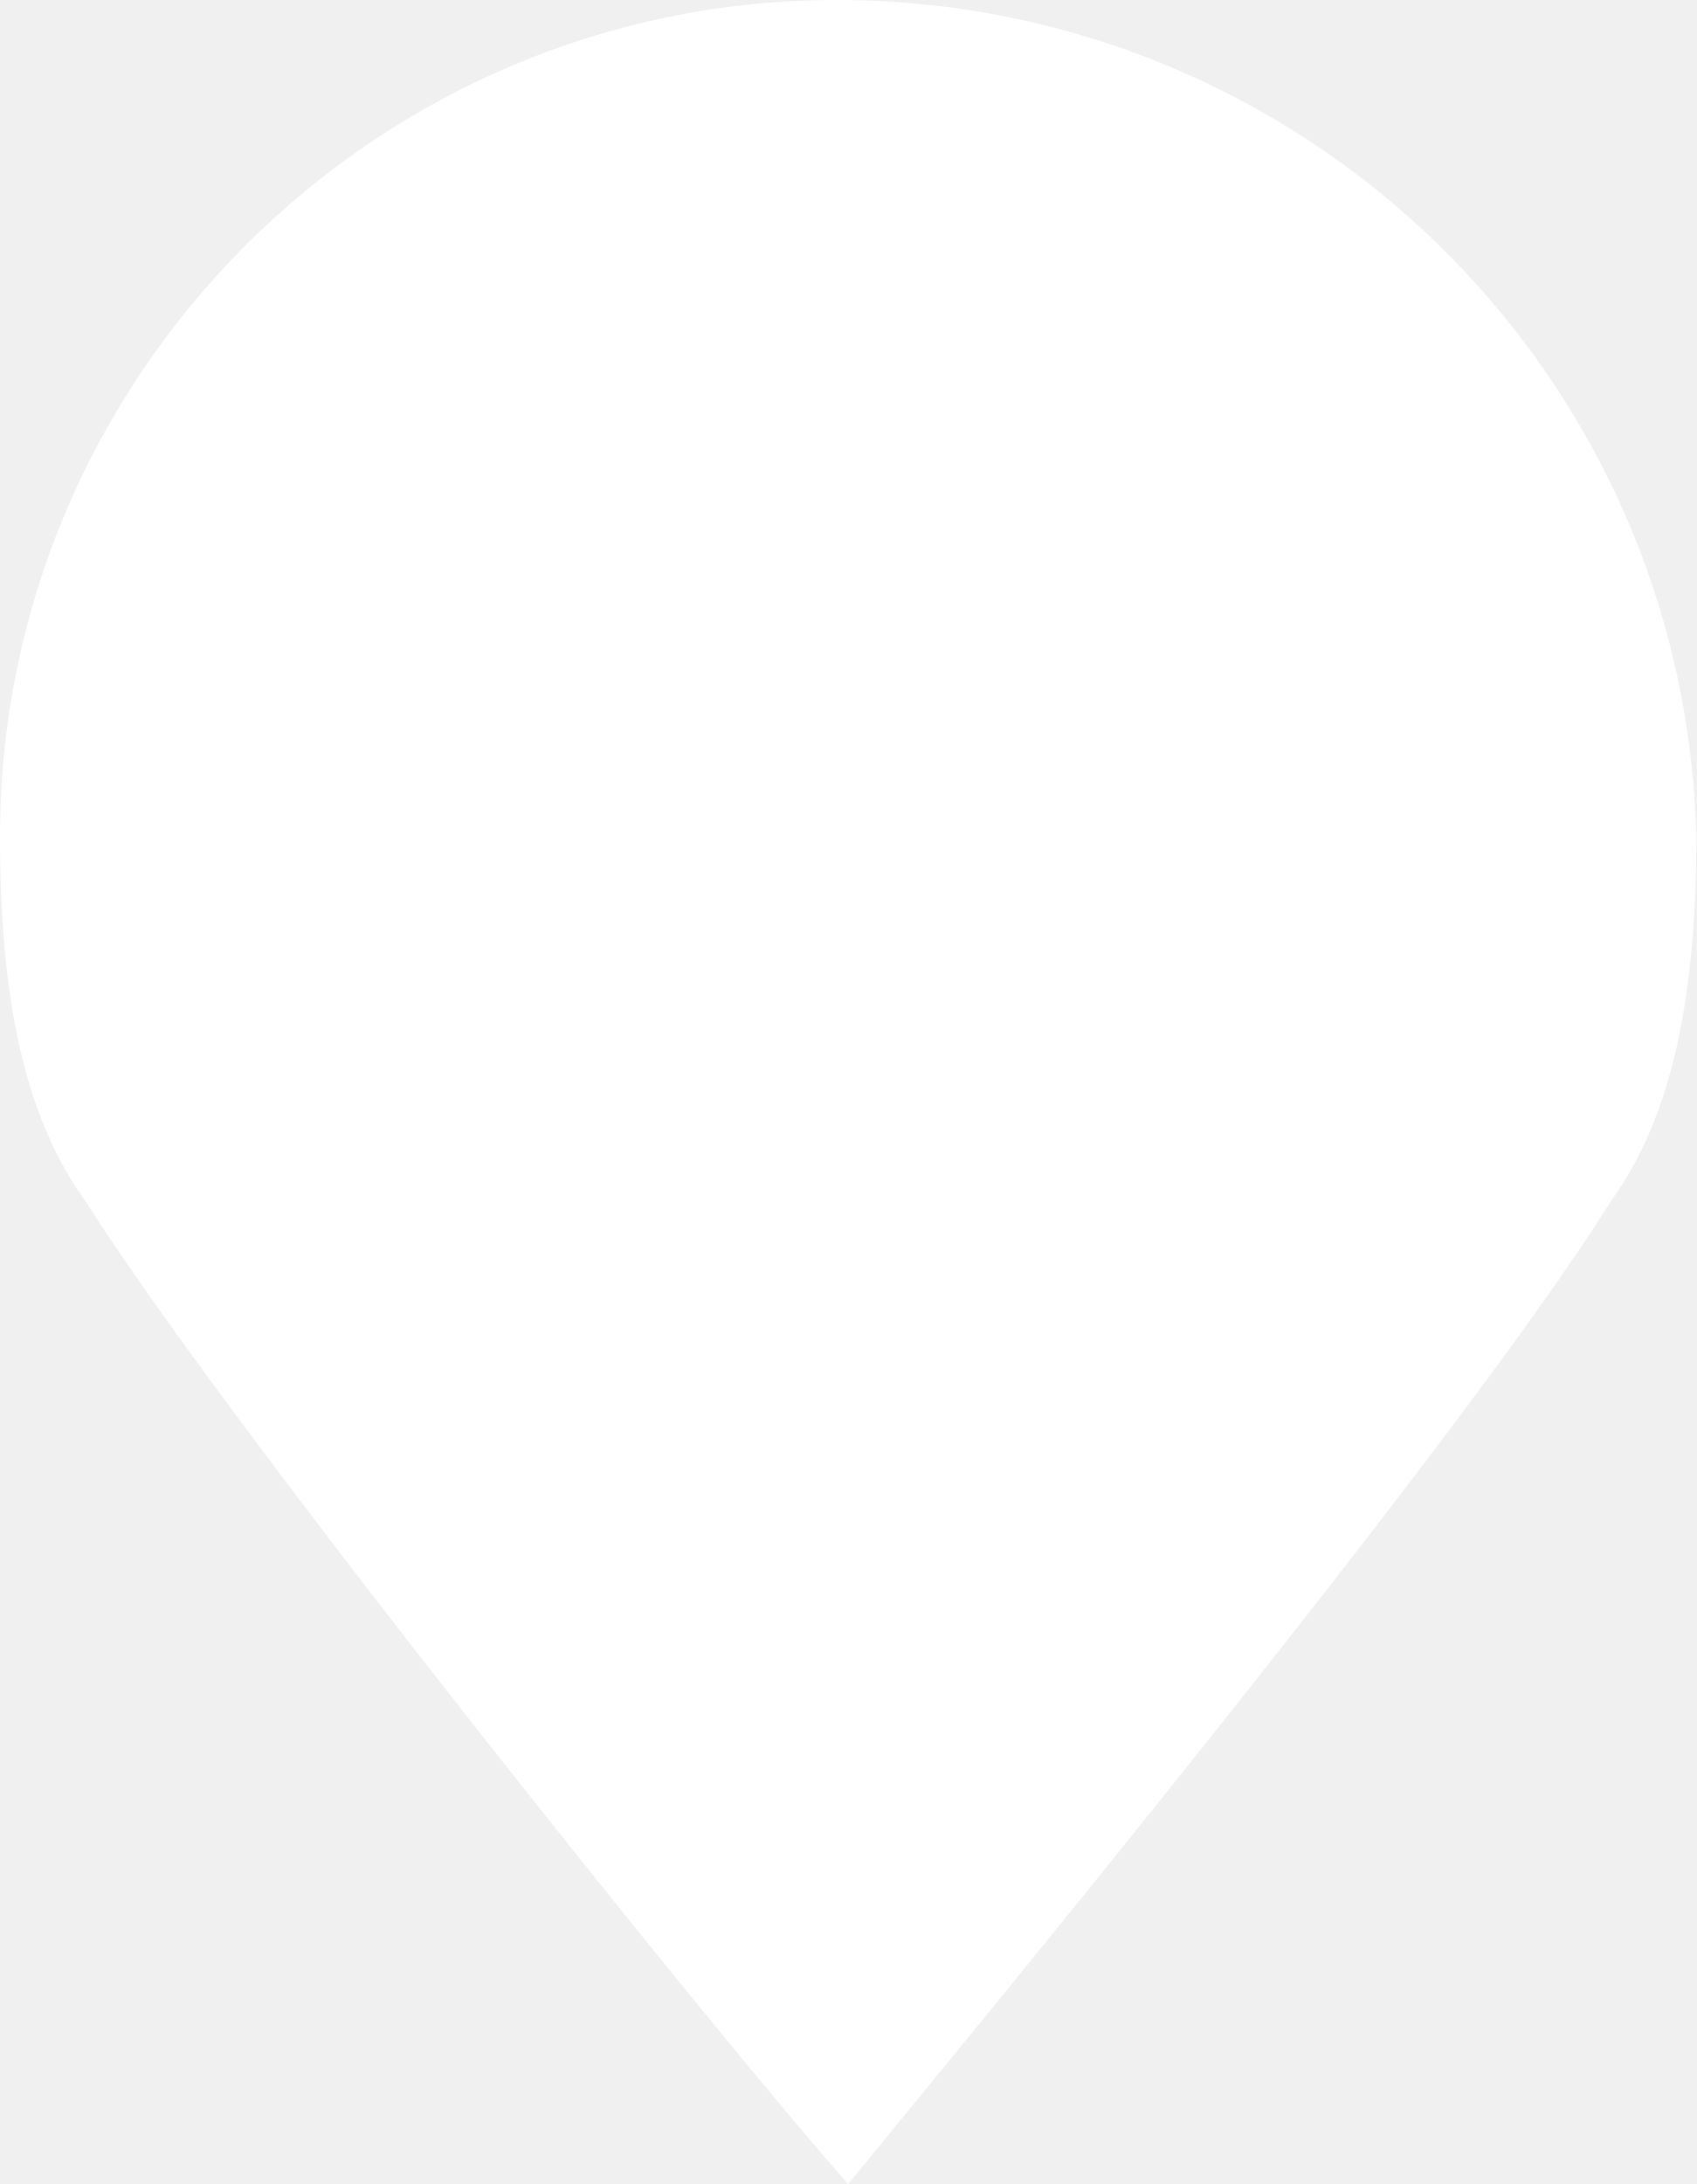
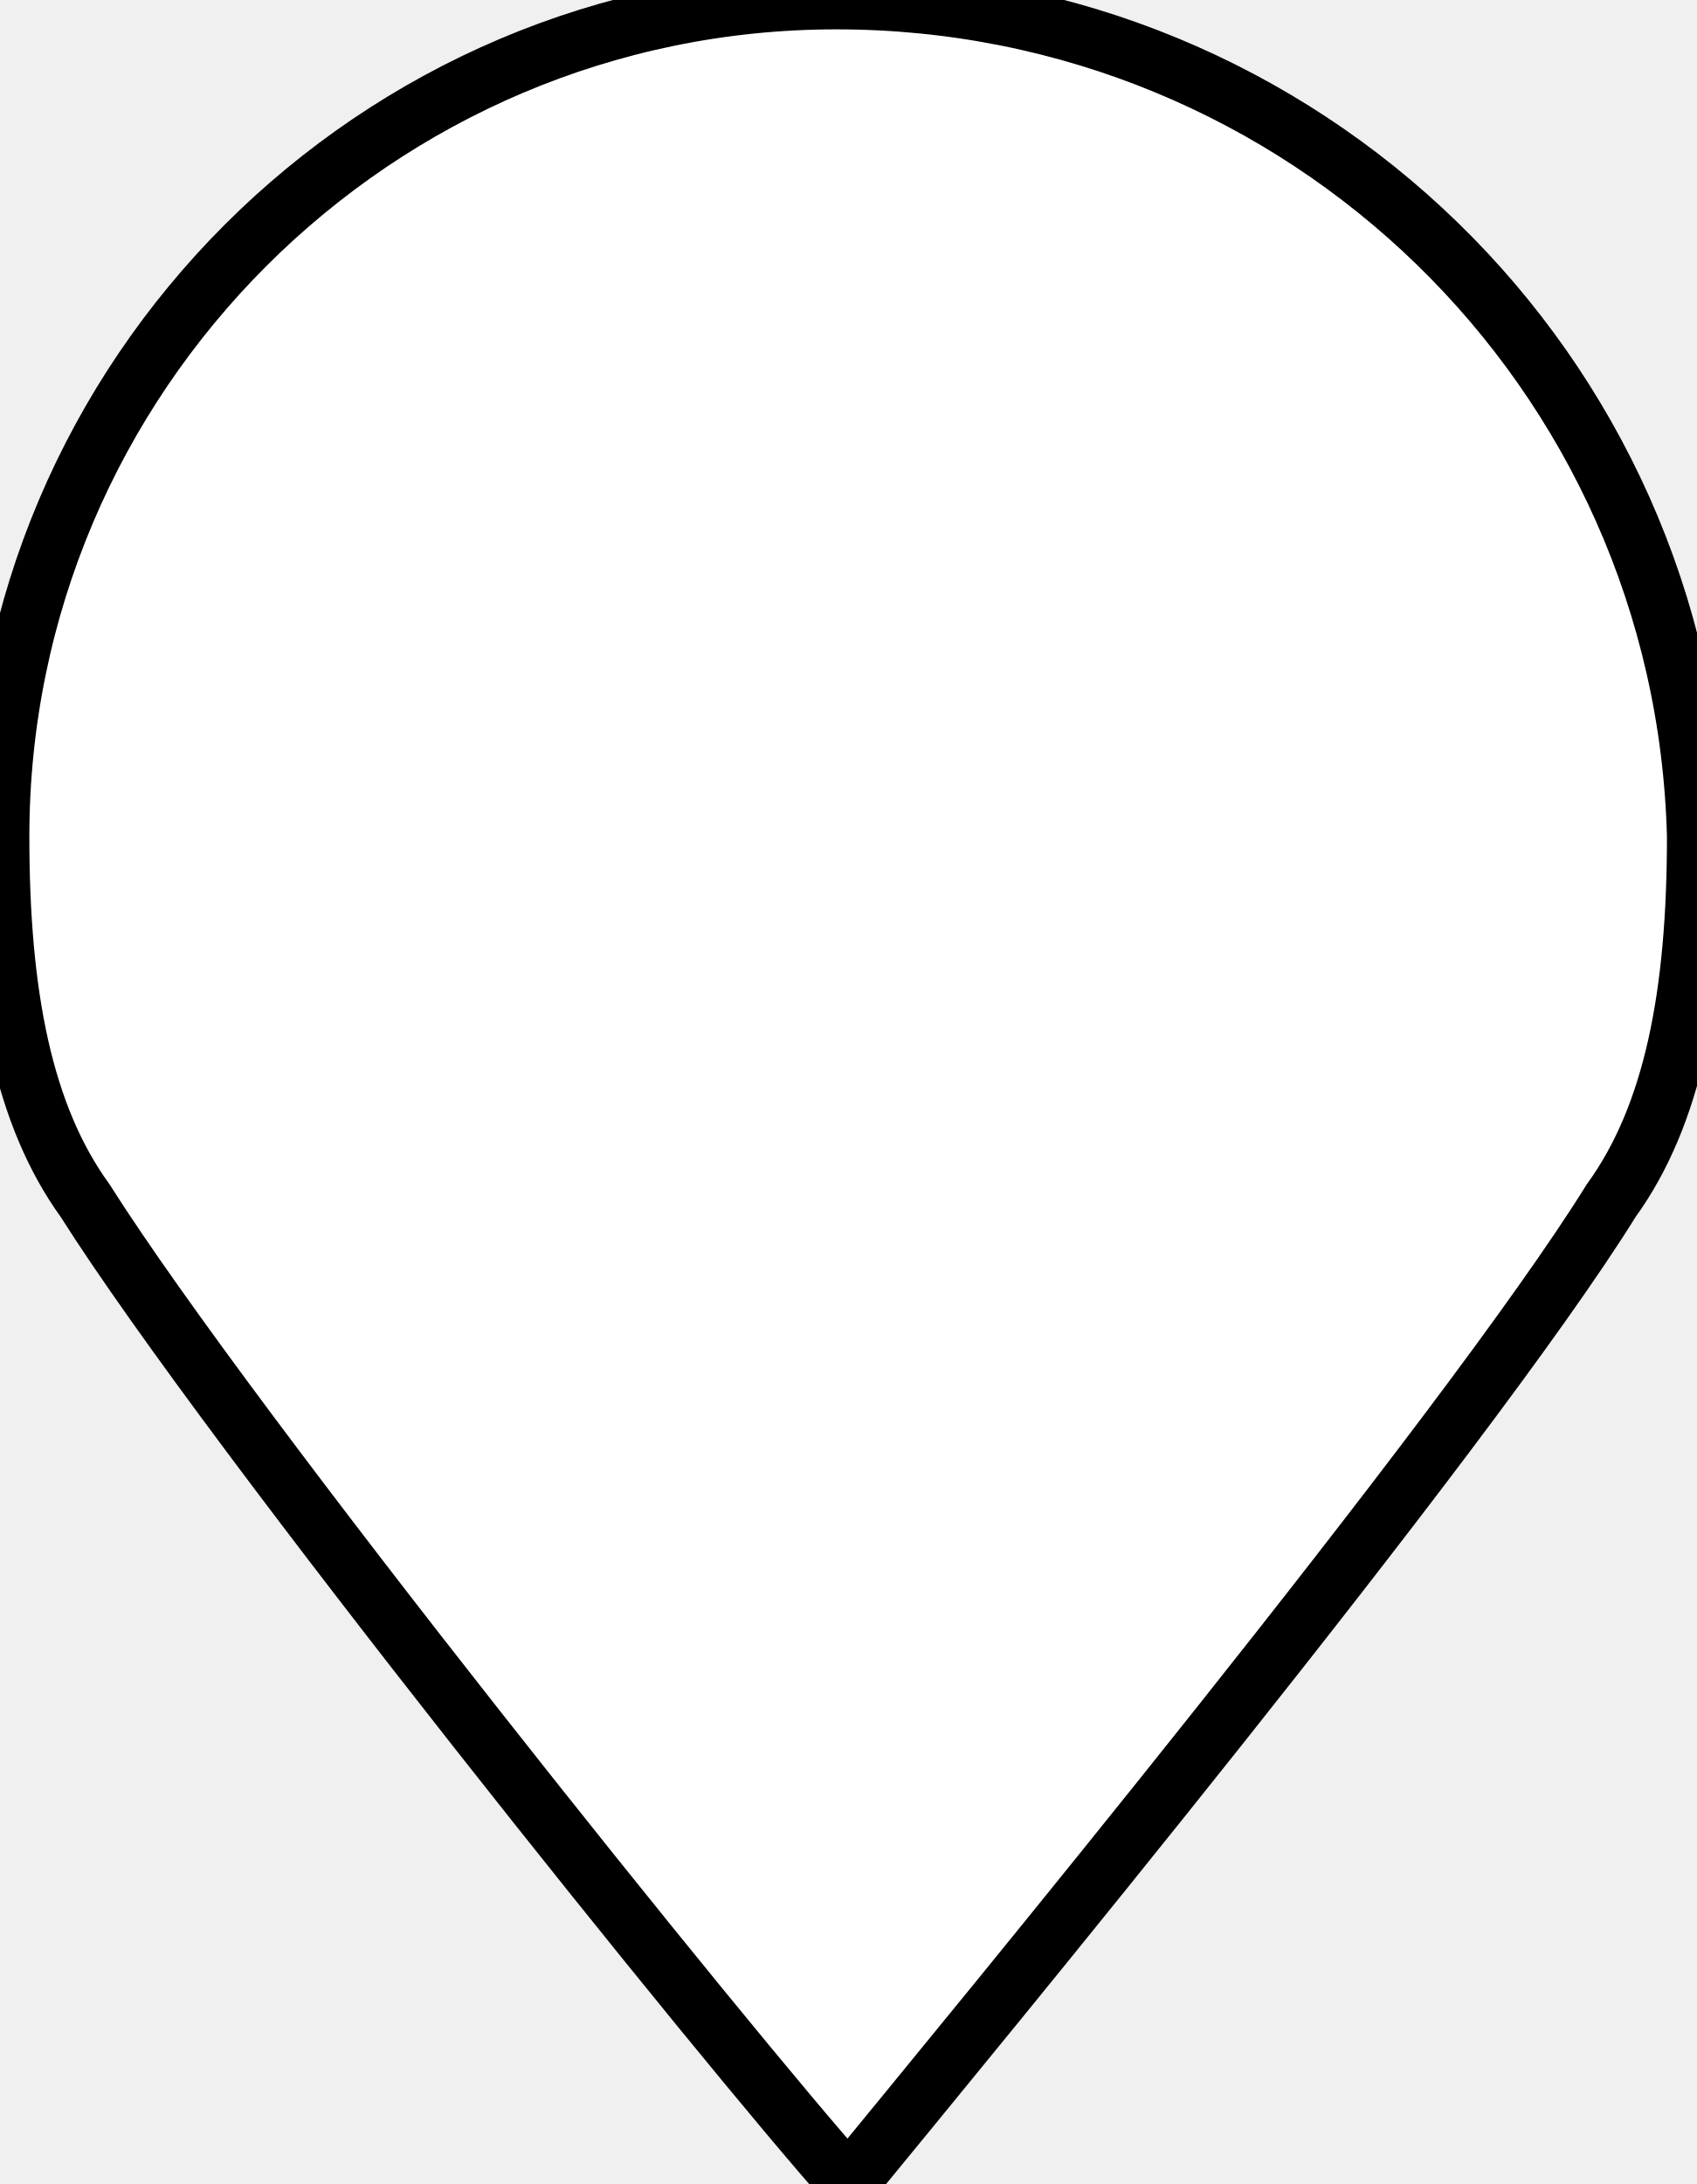
<svg xmlns="http://www.w3.org/2000/svg" version="1.1" x="0px" y="0px" viewBox="0 0 57.8 74.4" style="enable-background:new 0 0 57.8 74.4;" xml:space="preserve">
  <style type="text/css">
- 	.st0{fill:#ffffff;}
+ 	.st0{fill:#ffffff; stroke:#000000; stroke-width:2;}
	.st1{fill:#FFFFFF;}
	.st2{display:none;}
	.st2:target{display:inline;}
	.st3{display:inline;fill:#FFFFFF;}
	.st4{display:inline;}
</style>
  <g id="Layer_1">
    <g id="Group_7577" transform="translate(1.5 1.5)">
      <g transform="matrix(1, 0, 0, 1, -1.5, -1.5)">
        <path id="Path_13573-2" class="st0" d="M28.5,0C12.8,0,0,12.8,0,28.5c0,5.4,0.8,9.5,2.9,12.4c5,7.9,21.9,28.9,26,33.5     c4.1-5,21.1-25.6,26-33.5c2.1-2.9,2.9-7,2.9-12.4C57.4,12.6,44.4,0,28.5,0z" />
      </g>
      <g id="Group_7576">
        <path id="Path_13576" class="st1" d="M9.4,31.4L9.4,31.4L9.4,31.4L9.4,31.4z" />
        <path id="Path_13577" class="st1" d="M45.3,21.5L45.3,21.5L45.3,21.5L45.3,21.5z" />
      </g>
    </g>
  </g>
  <g id="kultur" class="st2">
    <path class="st3" d="M14.2,15.2c1.2-1,2.8-1.5,4.4-1.5c1.1,0,2.2,0.2,3.2,0.7c1.9,0.9,3.3,2.7,3.8,4.8c0.1,0.4,0.1,0.7,0.2,1.1   c0,1.2,0,2.4,0,3.7c1.6,0,3.1,0,4.7,0c0-0.8,0-1.6,0-2.3c0-0.8,0-1.5,0.1-2.3c0.4-1.8,1.5-3.4,3-4.5c1.1-0.7,2.3-1.1,3.6-1.2   c0.7,0,1.5,0,2.2,0.2c1.2,0.3,2.3,0.9,3.2,1.8c1.2,1.2,2.1,2.9,2.2,4.6c0.1,1.9-0.5,3.8-1.8,5.2c-1.3,1.5-3.2,2.4-5.1,2.4   c-1.1,0-2.3,0-3.4,0c0,1.5,0,3,0,4.5c1,0,2,0,3,0c0.4,0,0.8,0,1.2,0.1c1,0.2,2.1,0.5,2.9,1.1c1.6,1,2.8,2.8,3.1,4.7   c0.4,1.8,0,3.7-1.1,5.2c-0.4,0.6-0.8,1.1-1.3,1.5c-1.5,1.2-3.4,1.9-5.4,1.7c-1.1-0.1-2.1-0.5-3-1c-0.8-0.5-1.5-1.2-2.1-1.9   c-0.7-1-1.2-2.2-1.3-3.5c0-1.3,0-2.5,0-3.8c-1.6,0-3.1,0-4.7,0c0,1.2,0,2.4,0,3.6c-0.1,1.1-0.4,2.2-1,3.2   c-0.5,0.9-1.3,1.7-2.1,2.2c-1.6,1.1-3.8,1.5-5.7,1c-1.2-0.3-2.2-0.9-3.1-1.7c-1.4-1.3-2.3-3.1-2.4-5c-0.1-1.8,0.5-3.6,1.7-4.9   c0.8-0.9,1.8-1.6,2.9-2c0.5-0.2,1-0.3,1.6-0.4c0.4-0.1,0.9-0.1,1.3-0.1c1,0,1.9,0,2.9,0c0-1.5,0-3,0-4.5c-0.9,0-1.8,0-2.7,0   c-0.9,0-1.9-0.1-2.8-0.4c-0.7-0.2-1.4-0.6-2-1c-0.9-0.7-1.7-1.6-2.2-2.7c-0.5-1-0.7-2.2-0.7-3.4C11.6,18.5,12.6,16.5,14.2,15.2    M17.9,17.7c-0.9,0.2-1.7,0.8-2.1,1.7c-0.7,1.3-0.3,2.9,0.8,3.8c0.5,0.4,1.2,0.7,1.9,0.7c1.1,0,2.2,0,3.3,0c0-1,0-1.9,0-2.9   c0-0.3,0-0.7-0.1-1c-0.2-0.8-0.8-1.6-1.5-2C19.6,17.7,18.7,17.5,17.9,17.7 M35.3,18.6c-0.5,0.5-0.8,1.2-0.8,1.9   c0,1.1,0,2.3,0,3.4c1,0,2,0,3,0c0.2,0,0.4,0,0.6,0c0.8-0.1,1.5-0.6,2-1.2c0.3-0.4,0.5-0.8,0.6-1.3c0-0.3,0.1-0.5,0.1-0.8   c-0.1-0.8-0.4-1.6-1-2.1s-1.4-0.9-2.1-0.9C36.8,17.6,35.9,18,35.3,18.6 M25.8,27.9c0,1.5,0,3,0,4.6c1.6,0,3.1,0,4.7,0   c0-1.5,0-3,0-4.5C28.9,27.9,27.3,27.9,25.8,27.9 M17.7,36.7c-0.6,0.2-1.2,0.6-1.6,1.1c-0.4,0.6-0.7,1.4-0.6,2.1   c0.1,0.9,0.5,1.7,1.2,2.2c0.6,0.5,1.4,0.7,2.2,0.7c0.9,0,1.7-0.5,2.2-1.1c0.5-0.5,0.8-1.2,0.7-1.9c0-1.1,0-2.2,0-3.2   c-0.8,0-1.6,0-2.3,0C18.9,36.5,18.3,36.5,17.7,36.7 M34.4,36.5c0,1.2,0,2.3,0,3.5c0.1,0.7,0.4,1.4,0.9,1.9   c0.6,0.6,1.3,0.9,2.1,0.9c0.7,0,1.5-0.2,2-0.6c0.7-0.5,1.2-1.4,1.3-2.3c0-0.7-0.1-1.4-0.5-2c-0.5-0.7-1.2-1.2-2.1-1.3   c-0.3-0.1-0.6-0.1-0.9,0C36.3,36.5,35.4,36.5,34.4,36.5z" />
  </g>
  <g id="bathing" class="st2">
    <path class="st3" d="M6,37c1.1,0.7,2.3,1.1,3.4,1.1c0.8,0,1.5-0.2,2.1-0.6l2-1.3c0.7-0.4,1.4-0.6,2.2-0.6s1.5,0.2,2.2,0.6   l2.1,1.3c0.7,0.4,1.4,0.6,2.2,0.6c0.4,0,0.7,0,0.9-0.1s0.4-0.1,0.7-0.3s0.6-0.3,0.8-0.4c0.2-0.1,0.5-0.3,0.8-0.6s0.6-0.5,0.8-0.6   c0.2-0.1,0.4-0.2,0.7-0.3c0.5-0.2,1-0.4,1.7-0.4c1,0,2.1,0.4,3.3,1.3c1.2,0.9,2.2,1.3,3.1,1.3c0.6,0,1.1-0.1,1.6-0.3s1-0.6,1.6-1   l1.6-0.9c0.4-0.2,1-0.4,1.7-0.4c0.8,0,1.6,0.2,2.2,0.6l2.1,1.3c0.7,0.4,1.4,0.6,2.2,0.6c1.1,0,2-0.1,2.5-0.4   c0.6-0.3,1-0.5,1.1-0.7v4.7l-1.3,0.8c-0.7,0.3-1.5,0.5-2.4,0.5c-0.7,0-1.5-0.3-2.2-0.8l-2.1-1.3c-0.7-0.5-1.5-0.8-2.2-0.8   c-0.8,0-1.6,0.3-2.2,0.8l-2,1.3c-0.8,0.8-1.5,1-2.2,1s-1.5-0.3-2.2-0.8l-2.1-1.4c-0.7-0.5-1.4-0.7-2.1-0.7s-1.5,0.2-2.2,0.7   l-2,1.4c-0.7,0.5-1.5,0.8-2.2,0.8c-0.8,0-1.6-0.3-2.2-0.8c-0.3-0.2-0.6-0.4-0.9-0.6s-0.7-0.5-1.1-0.8c-0.8-0.5-1.5-0.7-2.2-0.7   c-0.4,0-0.7,0-0.9,0.1s-0.4,0.1-0.8,0.3l-1.7,1.1l-1.6,1C10.4,42.9,9.9,43,9.4,43c-1.1,0-2.2-0.4-3.4-1.3C6,41.7,6,37,6,37z    M22.4,14.6c0-1.3,0.3-2.6,0.8-3.8c0.6-1.2,1.4-2.2,2.3-2.8c0.5-0.3,1-0.6,1.5-0.8C27.5,7,28,7,28.7,7c1.2,0,2.3,0.3,3.2,1   s1.7,1.6,2.2,2.9c0.6,1.2,0.9,2.5,0.9,3.8c0,2.2-0.6,4-1.8,5.5s-2.7,2.2-4.4,2.2c-1.6,0-3.1-0.8-4.4-2.3   C23,18.5,22.4,16.7,22.4,14.6z M28.5,33.2c-0.8,0-1.9,0.4-3.2,1.1c-1.2,0.8-2.2,1.2-3.2,1.2c-0.8,0-1.9-0.4-3.3-1.2   c-0.6-0.3-1.2-0.6-1.7-0.8s-1-0.3-1.3-0.3c-0.2,0-0.5,0.1-0.9,0.2l-0.6,0.2c0-1.7,0.3-3.4,1-5.2c0.7-1.8,1.6-3.2,2.6-4.4   s2.1-1.8,3.2-1.8c3.2,1.2,5.7,1.8,7.5,1.8s4.3-0.6,7.5-1.8c1,0,2.2,0.6,3.4,1.8c1,1.2,1.9,2.7,2.6,4.4c0.7,1.8,1,3.5,1,5.1   l-0.9-0.3l-0.8-0.1c-0.8,0-1.9,0.4-3.1,1.1C37,35,35.9,35.4,35,35.4c-0.8,0-1.8-0.4-3.1-1.2C30.6,33.6,29.4,33.2,28.5,33.2z" />
  </g>
  <g id="fiskeplass" class="st2">
    <path class="st3" d="M17.3,42.8c-1.2-0.5-2.4-0.9-3.8-1l-3-0.2c0.7-1.7,1.8-3.3,3.4-4.7s3.4-2.8,5.2-3.9c1.9-1.1,3.4-2,4.6-2.5   l2.6-1.1c0-0.5,0.2-1.6,0.6-3c0.3-1.4,0.6-2.3,1-2.9c0.4,0,1.5,0.2,3.2,0.7c1.7,0.5,3.3,0.8,4.7,1.1c0.5,0.1,1.2,0.2,1.9,0.3   c0.7,0.1,1.4,0.1,2,0.1c4.3,0,6.7-2,7.3-6c0-2.2-1.7-3.2-5-3.2c-2.6,0-5.5,0.7-8.7,2c0.2,0,0.4-0.3,0.7-0.7   c0.3-0.3,0.4-0.8,0.4-1.5c0-2.1-2-4.7-5.9-7.7c1,0,3.1,0.4,6.3,1.2c1.6,0.4,3.2,0.8,4.6,1.3c1.5,0.5,2.9,1,4.4,1.7   c2.7,1.1,4.4,2.3,5,3.7c0.9,1.8,1.3,4,1.3,6.4c0,1.2-0.1,2.3-0.2,3.2c-0.1,0.9-0.4,2-0.8,3.3c-0.6,2.2-1.4,4.2-2.3,5.9   c-0.8,1.6-1.7,2.8-2.7,3.6l2.3,2.6l-6.5,5.9l-7.2-1.9c-0.9,0.4-2.5,0.9-5,1.4c-2.4,0.6-5.1,0.8-7.9,0.8c-3.5,0-6.8-0.5-9.8-1.6   l0.7-0.3c0.5-0.3,1.2-0.6,2.1-0.9L17.3,42.8z M14.9,39c0.1,0.3,0.5,0.7,1.2,1.2c0.5,0.4,1.1,0.5,1.8,0.5s1.2-0.3,1.6-0.8   c0.4-0.4,0.6-0.8,0.6-1.4c-0.2-1.1-1.1-1.6-2.7-1.6C17,37,16.7,37,16.5,37.1c-0.2,0.1-0.5,0.2-0.9,0.5C15.2,37.7,15,38.2,14.9,39   z M12.4,36.5L19.3,6h2l-6.4,28.7L12.4,36.5z" />
  </g>
  <g id="turkasse" class="st2">
    <path id="Path_185" class="st3" d="M41.7,31.5c0-2.7-0.4-5.3-1.3-7.9c-0.8-2.3-1.8-4.6-3.4-6.5c-2.8-3.4-5.1-4.7-9.9-6.4v41.1   c2.2-1.2,1.3-0.6,3.2-2c1.9-1.4,3.5-3.1,4.9-5c2.8-3.9,4.4-8.6,4.4-13.4L41.7,31.5L41.7,31.5z" />
    <path id="Path_184" class="st3" d="M21,59.7v-52c0-1,1.2-1.7,2.8-1.7l0,0c1.5,0,2.8,0.8,2.8,1.7v51.8" />
  </g>
  <g id="harbour" class="st2">
    <g class="st4">
      <path class="st1" d="M25.1,10.6H11.8v27.5h4.1V26.5H25c0,0,7.3-0.6,7.3-8C32.5,11,25.1,10.6,25.1,10.6z M24.3,22.4H16v-7.7h8.2    c0,0,4.1-0.3,4.1,3.7S24.3,22.4,24.3,22.4z" />
      <path class="st1" d="M47.7,43.7c0,0-1.3,0.6-2.7,0.1c0,0-1-0.5-2.7-1.6S38.9,42,38.9,42s-1,0.6-2.5,1.6    c-1.8,1.3-3.3-0.1-3.3-0.1s-2-1.7-4.2-1.9c-2.2,0.2-4.2,1.9-4.2,1.9s-1.4,1.3-3.3,0.1C20,42.6,19,42,19,42s-1.7-0.9-3.4,0.2    c-1.7,1.1-2.7,1.6-2.7,1.6c-1.4,0.4-2.7-0.1-2.7-0.1L8.7,43v4.1l1.2,0.7c1.8,0.7,3,0.1,3.2,0c0,0,1.1-0.6,2.1-1.3    s1.7-0.7,1.7-0.7s0.8-0.3,3.2,1.2c2.2,1.4,3,1.2,3,1.2s0.8,0.1,2.8-1.2c2.2-1.4,3-1.3,3-1.3s0.8-0.2,3,1.3    c2.1,1.3,2.8,1.2,2.8,1.2s0.8,0.2,3-1.2c2.4-1.5,3.2-1.2,3.2-1.2s0.6,0,1.7,0.7c1,0.7,2.1,1.3,2.1,1.3c0.2,0.1,1.4,0.7,3.2,0    l1.2-0.7V43L47.7,43.7z" />
      <path class="st1" d="M30.1,33.8v-7.1H49v7.1h-8.5V40c0,0-1.6,0-2.9,1c-1.3,1-2.7,1.4-2.7,1.4v-8.5h-4.8V33.8z" />
    </g>
  </g>
  <g id="kajakk" class="st2">
    <path class="st3" d="M16.4,34.3l-0.1-1.7c0.5,0.2,0.8,0.5,1,0.5l4.1,1.8C20.8,34.9,16.9,34.1,16.4,34.3z M22.8,33.9l-4.4-2.6   c-0.4-0.2-1.4-1.4-2-2.2c0-0.1,0-0.2,0-0.2l5.5-0.7h0.2h0.1l2.6-0.6C24.1,29.5,23.4,31.8,22.8,33.9z M31.8,36.2   c-2.9,0-4.9-0.5-7.1-1c0-0.1-0.1-0.2-0.2-0.4l-1.1-0.6l2.4-7.1l0.6-0.1c0.4,0,0.7-0.6,0.7-1c0-0.4-0.2-0.7-0.7-0.7h-0.1l2.3-6.7   c0,0,0.4-0.7,0.7-1.1c1.3-1.3,2.3-2.8,2.3-2.8s0.7-1.2,1.1-2c0.4-0.8,1.4-4.1,1.2-4.7c-0.1-0.5-0.4-0.5-0.4-0.5S31.1,7,29.6,7.8   c-1.4,0.8-2.5,5.4-2.5,5.8c-0.1,0.6-0.1,1.8,0,2.2c0.1,0.4,0.4,1.2,0.5,1.7c0.1,0.4,0.1,0.8,0.1,1.1c0,0.1-1.1,3.1-2.3,7   l-5.9,0.5l-3.5-0.1c-0.1-0.4-0.7-0.8-1-1.1l-1-0.2C9.6,24,9.4,32.6,8.4,34.9L7.8,35c-0.1,0-0.5,0-0.5,0v6.8H21   c8.8,0,16.4-0.4,21.6-0.8c8.5-0.8,11.4-6.6,11.4-6.6C53.3,33.5,50.9,36.1,31.8,36.2z" />
    <path class="st3" d="M16.4,24.6c1.8,0,3.1-1.4,3.1-3.1c0-1.8-1.4-3.1-3.1-3.1c-1.8,0-3.1,1.4-3.1,3.1   C13.3,23.1,14.8,24.6,16.4,24.6z" />
    <path class="st3" d="M15,53.4c0,0,2.4,0.6,3.8-0.2c1.4-0.8,2.5-5.4,2.5-5.8c0.1-0.6,0.1-1.8,0-2.2c-0.1-0.4-0.4-1.2-0.5-1.7   c-0.1-0.4-0.1-0.8-0.1-1.1c0-0.2,7.2-22.2,7.3-22.7l-0.6-0.2L20,42.1c0,0-0.4,0.7-0.7,1.2C18,44.6,17,46.1,17,46.1   s-0.7,1.2-1.1,2c-0.4,0.8-1.4,4.1-1.2,4.7C14.8,53.3,15,53.4,15,53.4z" />
  </g>
  <g id="fire" class="st2">
    <path class="st3" d="M43.7,25.9c0,2.4-0.8,4.2-2.5,5.2c-1.5,0.8-3.4,1.6-6,2.2c-2.5,0.7-4,1.4-4.4,2.1l-0.1-1   c0.5-1.7,1.9-3.5,4.1-5.3s3.8-3.3,4.7-4.4s1.3-2.9,1.3-5.5c0.4,0.4,1,1.2,1.8,2.4c0.3,0.6,0.6,1.2,0.7,1.9   C43.6,24.2,43.7,25,43.7,25.9z M20,20.3c-0.9,1.6-1.4,3.5-1.4,5.8c0,1.6,0.3,3,1,4.1s1.7,2.1,2.9,3l2.2,1.9c-5,0-8.2-2-9.8-6.1   c-0.1-0.4-0.2-0.7-0.3-1s-0.1-0.7-0.1-1.2c0-1.6,0.6-3,1.7-4.2C17.4,21.4,18.6,20.6,20,20.3z M37.3,20.7   c-0.3,2.4-0.9,4.1-1.7,5.1L31.5,30c-1.9,1.8-2.9,3.2-2.9,4.3c0,0.2,0.2,0.5,0.6,1l0.7,1.1c-2.3,0-4.2-1.2-5.9-3.6   c-0.9-1.2-1.5-2.3-2-3.4s-0.7-2.2-0.7-3.3c0-2.8,0.4-4.9,1.3-6.4s2.4-3.3,4.6-5.6c2-2.3,3.3-4.3,3.9-6c0.2,0.5,0.9,1.9,2.2,4   c1.2,1.9,2.2,3.5,2.9,4.9S37.3,19.7,37.3,20.7z M20.8,38.3l-9.1,7.5l-1.3,0.3c-0.7,0-1.4-0.3-2-0.8c-0.8-0.6-1.2-1.5-1.2-2.7   c0-1.1,0.4-2,1.2-2.6l9.9-4.7l1-0.2c0.6,0,1,0.2,1.3,0.5s0.5,0.8,0.6,1.3C21.2,37.5,21.1,38,20.8,38.3z M26.5,38.3l-1.2,7.9   c0,0.7-0.5,1.5-1.4,2.2s-2,1.1-3.1,1.1c-0.8-0.1-1.5-0.5-2.1-1.3c-0.6-0.7-1-1.5-1-2.2c0-0.4,0.1-0.8,0.3-1.1   c2.4-4,4-6.6,4.9-7.7c0.4-0.4,0.8-0.6,1.3-0.6c0.6,0,1.1,0.2,1.5,0.5C26.2,37.3,26.5,37.7,26.5,38.3z M38.5,44.8l0.2,0.8   c0,1.4-0.6,2.4-1.7,3.2c-0.6,0.4-1.3,0.6-2,0.6c-1.2,0-2-0.4-2.3-1.1L29,38.9c0-0.6,0.2-1.1,0.7-1.5s1-0.6,1.6-0.6   c0.3,0,0.6,0.1,1,0.3L38.5,44.8z M43.6,45l-7.5-7.2c-0.4-0.4-0.6-0.8-0.6-1.3s0.2-1,0.6-1.5c0.4-0.4,0.9-0.6,1.5-0.6   c0.2,0,0.4,0,0.5,0s0.4,0.1,0.8,0.3l10,6.2c0.5,0.3,0.8,0.9,0.8,1.8c0,0.9-0.4,1.8-1.1,2.5c-0.7,0.7-1.8,1.1-3.3,1.1   C45.2,46.3,44.6,45.8,43.6,45z" />
  </g>
  <g id="other" class="st2">
    <path class="st3" d="M28.8,56.2c-1.1,0-5.1-4.1-5.1-5.2c0-1.1,4.1-5.1,5.1-5.1c1.1,0,5.2,4,5.2,5.1C34,51.9,30.1,56.2,28.8,56.2z   M31.4,41.2h-5l-1.6-29.9L29,9.2l4,2.1L31.4,41.2z" />
  </g>
  <g id="parking" class="st2">
    <path class="st3" d="M15.5,51.2V10.7h17.9c2.7,0,4.9,0.5,6.8,1.5c1.8,1,3.2,2.4,4.2,4.1s1.5,3.6,1.5,5.6c0,2.1-0.5,4.1-1.5,5.9   s-2.6,3.3-4.7,4.5c-2.1,1.2-4.6,1.7-7.4,1.7H21.5v17.1h-6V51.2z M21.5,28.1h10.8c2.4,0,4.2-0.6,5.5-1.9s1.9-2.7,1.9-4.4   c0-1.4-0.5-2.6-1.6-3.6s-2.6-1.5-4.6-1.5h-12V28.1z" />
  </g>
  <g id="bomstasjon" class="st2">
    <g class="st4">
      <path class="st1" d="M19.6,29.2h-0.2c0,0-5.5-0.1-5.6,2.6s0,19.3,0,19.3h15.1h5.2L19.6,29.2z" />
      <path class="st1" d="M23.6,18.7v3.9c0,0,0,4.3,5.3,4.6c5.4-0.3,5.3-4.6,5.3-4.6v-3.9c5.3-0.3,5.3-5.5,5.3-5.5    c-0.9-5.6-10.7-5.6-10.7-5.6s-9.8,0-10.7,5.6C18.2,13.2,18.2,18.4,23.6,18.7z M28.9,25.9c-4.3-0.4-3.8-4-3.8-4v-3.1    c1.3,0.6,3.8,0.7,3.8,0.7s2.5,0,3.8-0.7v3.1C32.6,21.9,33.1,25.5,28.9,25.9z M22.7,13.8c2.5-1.5,6.1-1.6,6.1-1.6    s3.7,0.1,6.1,1.6V16c0,0-3.7-1.4-6.1-1.2c-2.5-0.2-6.1,1.2-6.1,1.2V13.8z" />
      <path class="st1" d="M44,31.8c-0.1-2.7-5.6-2.6-5.6-2.6h-9.5h-5.2l14.5,22H44C44,51.1,44.1,34.6,44,31.8z" />
    </g>
  </g>
  <g id="info" class="st2">
    <g class="st4">
      <path class="st1" d="M29.7,21.1c3,0,5.5-2.4,5.5-5.5c0-3-2.4-5.5-5.5-5.5c-3,0-5.5,2.4-5.5,5.5S26.7,21.1,29.7,21.1z" />
      <polygon class="st1" points="36.1,46.1 36.1,23.2 23,23.2 20,23.2 20,26.2 23,26.2 23,46.1 20,46.1 20,49.2 23,49.2 36.1,49.2     39.2,49.2 39.2,46.1     " />
    </g>
  </g>
  <g id="gapahuk" class="st2">
    <path class="st3" d="M45.5,10.9L10.7,34.1v12.5h34.8V43l-4.1-0.1c1.1,0,2-0.9,1-2.4l-2.5-4.3c1.8-0.2,2.4-0.5,2.6-1.1   c0,0,0.3-1-0.7-1.5l-1.4-0.1c-1.3-0.2-2.5-0.2-2.5-0.2s-1-1.6-1.5-2.2c-1.6-2.3-2.9-2.3-2.9-2.3c-1-0.4-2.9,0.5-4.3,1.6   c-1.4,1.1-2.7,2.5-3.8,4.2c-1.1,1.7-1.6,3.4-1.6,5.1c0,2.3,1.3,3.1,1.7,3.3l-11,0l0-7.1l31.1-20.6V10.9z M36.8,38.9l3.9,4.1   l-10.4,0L36.8,38.9z" />
    <path class="st3" d="M36.3,23.4c-1.7,0.6-2.6,2.4-2.1,4.1c0.6,1.7,2.4,2.6,4.1,2.1c1.7-0.6,2.6-2.4,2.1-4.1   C39.9,23.7,38,22.8,36.3,23.4z" />
  </g>
  <g id="dagsturhytte" class="st2">
    <path class="st3" d="M8.9,44.9v-2.2h4.9V22.1h-3.7L28.4,9l18.8,13.1h-3.4v20.6h4.8v2.2H8.9z M16.2,42.7l25.2-22.1l-12.9-9   l-12.3,8.9V42.7z" />
  </g>
  <g id="overnattinghytte" class="st2">
    <path class="st3" d="M8.9,44v-2.2h5l-0.1-20.7h-3.7L29,7.9l18.5,13.2h-3.4v20.7H49V44H8.9z" />
  </g>
  <g id="hctoalett" class="st2">
    <g class="st4">
      <path class="st1" d="M20.5,43.2c5.8,0,10.5-2.7,10.5-6s-4.7-6-10.5-6S10,33.9,10,37.2S14.7,43.2,20.5,43.2z M20.5,33.8    c3.6,0,6.5,1.4,6.5,3.1c0,1.7-2.9,3.1-6.5,3.1S14,38.6,14,36.9C14,35.2,16.9,33.8,20.5,33.8z" />
      <ellipse class="st1" cx="20.2" cy="20.8" rx="8.3" ry="8.7" />
      <path class="st1" d="M31,41.1c0,0-2.8,4.9-10.5,4.7C12.8,46,10,41.1,10,41.1c-0.3,2.5,1.1,4.7,1.1,4.7s3.5,1.8,3.7,4.5    c0.2,2.8,2.6,5.6,2.6,5.6h3h3c0,0,2.4-2.8,2.6-5.6s3.7-4.5,3.7-4.5S31.3,43.6,31,41.1z" />
    </g>
    <g class="st4">
      <path class="st1" d="M37.8,8.5l0.5,13.2h6.6l2.4,8l5.1-1.7l-0.8-3.1l-2.5,1l-2.4-7.4l-5.6,0.1l-0.3-6c0,0,3.1,0,2.7-3.1    c0,0-0.4-2.7-3-2.7C40.5,6.6,37.8,6.8,37.8,8.5z" />
      <path class="st1" d="M36.4,16.1l0.3,4c0,0-3.1,4.5,0.8,7.4s6.6-2.3,6.6-3l1.1,3.9c0,0-1.5,2.8-4.8,2.8s-6.8-2.1-7.5-5.3    C32.1,22.6,33.2,17.8,36.4,16.1z" />
    </g>
  </g>
  <g id="tenting" class="st2">
    <path class="st3" d="M22.6,39.6l6.1-9l5.9,9h4.9L28.7,24.3L18,39.6H22.6z M50.1,42.4H7.8L26.9,15l-4.3-6.1h4.3l1.8,2.9l2-2.9h3.9   L30.8,15L50.1,42.4z" />
  </g>
  <g id="toalett" class="st2">
    <path class="st3" d="M18.7,17.1c0-1.8,0.4-3.3,1.3-4.8c0.7-1.4,1.8-2.6,3.3-3.4s3-1.3,4.7-1.3s3.2,0.4,4.6,1.3   c1.4,0.8,2.5,2,3.3,3.5c0.9,1.4,1.3,3,1.3,4.8c0,1.7-0.4,3.3-1.2,4.8s-1.9,2.7-3.4,3.5c-1.4,0.9-3,1.4-4.6,1.4   c-1.7,0-3.3-0.5-4.7-1.4c-1.4-0.8-2.5-2-3.3-3.5C19.1,20.4,18.7,18.8,18.7,17.1z M16.8,35.3c0-1.2,0.5-2.3,1.5-3.4   c0.9-0.9,2.3-1.7,4.2-2.4c1.9-0.7,3.8-1,5.8-1c1.6,0,3.1,0.2,4.4,0.5c1.4,0.3,2.6,0.8,3.6,1.4s1.9,1.4,2.6,2.1   c0.3,0.5,0.5,0.9,0.6,1.3c0.1,0.4,0.2,0.8,0.2,1.4c0,1.1-0.5,2.2-1.6,3.3c-0.9,1-2.3,1.8-4.2,2.5c-1.9,0.6-3.8,1-5.7,1   c-3.1,0-5.9-0.6-8.2-1.9C17.9,38.6,16.8,37.1,16.8,35.3z M21,34.9c0,0.9,0.7,1.7,2.2,2.5c1.5,0.7,3.2,1.1,5.1,1.1   c2,0,3.7-0.4,5.1-1.1c1.4-0.7,2.1-1.5,2.1-2.5c0-0.9-0.7-1.8-2.1-2.5c-1.4-0.6-3.1-0.9-5.1-0.9s-3.7,0.3-5.1,0.9   C21.8,33.1,21,34,21,34.9z M31.7,55.8h-6.8c-2-1.9-2.9-3.9-2.9-6.1c0-1-0.4-1.9-1.3-2.8l-1.3-1.2l-1-0.9l-0.6-0.7   c-0.3-0.3-0.5-0.9-0.7-1.7s-0.3-1.8-0.3-3l2,2.6c1.7,0.9,3.1,1.5,4,1.9c1.8,0.7,3.7,1.1,5.7,1.1c0.7,0,1.2,0,1.5-0.1   s0.9-0.2,1.8-0.3c1.4-0.3,2.5-0.7,3.3-1.1c1.6-0.8,2.7-1.4,3.1-1.9l1.7-1.7c0,0.8-0.1,1.5-0.2,2c-0.1,0.6-0.4,1.2-0.7,1.9   s-0.9,1.4-1.6,1.9l-1.1,0.9l-0.8,1L35,48.2l-0.5,1.4C34.3,52,33.4,54,31.7,55.8z" />
  </g>
  <g id="obs" class="st2">
    <path class="st3" d="M49.8,37.9c0.8,1.2,1.2,2,1.2,2.6c0,0.5,0.3,2-1.2,2s-41.6,0-42.2,0s-0.7-1.2-0.7-2c0-0.9,0.2-1.8,0.7-2.6   L27.4,3.6c0.6-1,1.9-1.1,2.7,0c0.6,1.2,2,3.7,4.3,7.5l8.3,14.5L49.8,37.9z M11.2,38.9h35.4l-17.7-30L11.2,38.9z" />
    <g id="other_00000073712598016126808990000005666604681661141138_" class="st4">
      <path class="st1" d="M28.9,36.6c-0.5,0-2.2-1.8-2.2-2.3c0-0.5,1.8-2.2,2.2-2.2c0.5,0,2.3,1.7,2.3,2.2    C31.2,34.7,29.4,36.6,28.9,36.6z M30,30h-2.2l-0.7-13l1.8-0.9l1.7,0.9L30,30z" />
    </g>
  </g>
  <g id="bikeparking" class="st2">
    <path class="st3" d="M55.8,43.8v-5V43.8z M55.8,43.8L55,42.4c-1.2,0.7-2,1.6-2,2.8h2.8v2.3l-3,0.1c0.1,0.7,0.2,1.2,0.4,1.7   c0.1,0.4,0.4,0.8,0.7,1.1l0.8,0.9l1,0.8v2.8c-1.2-0.4-2.5-1.2-3.7-2.5c-0.6-0.7-1-1.4-1.4-2.2s-0.5-1.7-0.5-2.6h-1   c-0.5,0.9-1.4,1.3-2.7,1.3c-0.9-0.5-1.4-1.4-1.4-2.7l-6.9-8l-0.6,1.6c1.2,0.5,2.2,1.4,3.1,2.8c0.9,1.3,1.4,2.9,1.4,4.5   c0,1.1-0.2,2.1-0.6,3.1c-0.3,1.2-1.2,2.3-2.7,3.5s-3.1,1.8-5,1.8h-1c-0.4-0.1-0.7-0.1-0.8-0.2c-0.5,0-1.3-0.3-2.4-0.9   c-1-0.6-2-1.5-2.8-2.6c-0.4-0.6-0.7-1.2-0.9-1.9c-0.2-0.7-0.3-1.5-0.3-2.3c0-2.1,0.8-4.1,2.3-5.9c1.5-1.8,4-2.7,7.3-2.7l2.2-6.4   c-0.9-0.3-1.5-0.8-1.9-1.3C35,30.7,34.8,30,34.8,29c0.2-1.6,1.1-2.5,3-2.7l4.4-0.1c0.3,0.3,0.5,0.7,0.5,1.2c0,0.6-0.2,1-0.6,1.2   l-4.4,0.1c-0.3,0.2-0.5,0.5-0.5,0.9s0.2,0.7,0.5,0.9l2.9,0.2L40,32.4h10.7l0.7-1.6l-1.8-0.4c-0.4,0-0.7-0.1-0.9-0.1   s-0.5-0.1-0.8-0.2s-0.6-0.2-1-0.5c-0.5-0.1-0.8-0.7-0.8-1.7h9.1c0.4,0.2,0.6,0.6,0.6,1.2L55.7,30c-0.1,0.2-0.2,0.3-0.3,0.4   l-1.9,0.5l-0.8,1.6l3.1,6.2C55.8,38.7,55.8,43.8,55.8,43.8z M28.2,47.4c0.2,1.7,0.8,3,1.9,3.9s2.4,1.3,3.8,1.3s2.7-0.5,3.8-1.5   s1.7-2.3,1.7-3.9c0-1-0.2-2-0.7-2.9s-1.1-1.6-2-2.1l-1.3,4c-0.2,0.2-0.4,0.4-0.6,0.5l-0.9,0.1c-0.4-0.2-0.7-0.4-0.8-0.6l-0.2-0.8   l1.4-4c-1.9,0-3.4,0.7-4.5,2C28.8,44.9,28.2,46.1,28.2,47.4z M46.5,43.6l3.2-8.9l-10.4,0.1l-0.1,0.5L46.5,43.6z M50.2,45.2   c0.3-1.2,0.8-2.2,1.3-3c0.5-0.9,1.3-1.7,2.4-2.3l-2-4l-3,9.4L50.2,45.2L50.2,45.2z M14.8,42.8V14.4h12.5c1.6,0,3,0.4,4,1.1   c1.1,0.7,1.9,1.7,2.5,3c0.6,1.2,0.9,2.5,0.9,3.9c0,2.3-0.8,4.3-2.3,6C31,30,28.8,30.9,26,30.9h-7v12L14.8,42.8L14.8,42.8z   M19,26.6l6.1,0.1c1.8,0,3.2-0.5,4.2-1.4c1-0.9,1.5-2,1.5-3.1c0-1-0.3-1.9-1-2.5c-0.7-0.7-1.7-1-3-1H19V26.6z" />
  </g>
  <g id="rasteplass" class="st2">
    <path class="st3" d="M50.3,28.3H40.2l-4-9.5H42c1,0,1.6-0.8,1.6-2s-0.8-2-1.6-2H16.4c-1,0-1.6,0.8-1.6,2s0.8,2,1.6,2h5.9   l-4.2,9.5H7.9c-1,0-2,0.8-2,1.8s0.8,2,2,2h8.7l-4.8,11.1h4.8l4.6-11.1h16l4.4,11.1h4.8l-4.6-11.1h8.5c1,0,1.8-0.8,1.8-2   C52.3,29.1,51.5,28.3,50.3,28.3z M22.7,28.3l4-9.5H32l3.8,9.5H22.7z" />
  </g>
  <g id="floatingbridge" class="st2">
    <path class="st3" d="M56,33.9c-1,0-1.8-0.2-2.7-0.7l-2.6-1.6C50,31,49,30.8,48,30.8c-0.9,0-1.6,0.2-2.1,0.5l-2,1.1   c-0.7,0.5-1.4,1-2,1.2c-0.6,0.2-1.2,0.4-2,0.4c-1.1,0-2.3-0.5-3.8-1.6c-1.5-1.1-2.8-1.6-4.1-1.6c-0.9,0-1.5,0.2-2.1,0.5   c-0.4,0.1-0.6,0.2-0.9,0.4s-0.6,0.4-1,0.7c-0.4,0.4-1.1,0.8-2,1.2s-1.5,0.5-2,0.5c-1,0-1.8-0.2-2.7-0.7l-2.6-1.6   C18,31.3,17.2,31,16.2,31s-1.8,0.2-2.7,0.7L11,33.4c-0.7,0.5-1.6,0.7-2.6,0.7c-1.4,0-2.8-0.5-4.2-1.4v5.8c1.5,1.1,2.8,1.6,4.2,1.6   c0.6,0,1.2-0.1,1.7-0.5l2-1.2l2.1-1.4c0.5-0.2,0.7-0.2,1-0.4s0.6-0.1,1.1-0.1c0.9,0,1.7,0.2,2.7,0.9c0.5,0.4,1,0.7,1.4,1   c0.4,0.2,0.7,0.5,1.1,0.7c0.7,0.6,1.7,1,2.7,1c0.9,0,1.8-0.4,2.7-1l2.5-1.7c0.9-0.6,1.8-0.9,2.7-0.9c0.9,0,1.7,0.2,2.6,0.9l2.6,1.7   c0.9,0.6,1.8,1,2.7,1c0.9,0,1.7-0.2,2.7-1.2l2.5-1.6c0.7-0.6,1.7-1,2.7-1c0.9,0,1.8,0.4,2.7,1l2.6,1.6c0.8,0.6,1.6,0.9,2.4,1   c1-1.7,1.6-3.7,1.9-6.1C57.1,33.9,56.6,33.9,56,33.9z" />
    <path class="st3" d="M16.2,28.9c1,0,1.8,0.2,2.6,0.5l2.6,1.2c0.9,0.4,1.7,0.5,2.7,0.5c0.5,0,1.1,0,2-0.4s1.6-0.6,2-0.9   c0.4-0.3,0.7-0.5,1-0.5s0.5-0.2,0.9-0.3c0.6-0.2,1.2-0.4,2.1-0.4c1.2,0,2.6,0.4,4.1,1.2c1.5,0.8,2.7,1.2,3.8,1.2   c0.7,0,1.4-0.1,2-0.3c0.6-0.2,1.2-0.5,2-0.9l2-0.8c0.5-0.2,1.2-0.4,2.1-0.4c1,0,2,0.2,2.7,0.5l2.6,1.2C54.1,30.8,55,31,56,31   c0.7,0,1.3,0,1.8-0.1c0-0.8,0.1-1.5,0.1-2.4c0-1.8-0.3-3.5-0.6-5.2h-41V28.9z" />
  </g>
  <g id="hammockpark" class="st2">
    <path class="st3" d="M49.1,15.9c-0.5,0-1,0.4-1,0.9l-0.1,3l-0.6,1.4c-4.1,8.9-10.1,13.2-14.4,16c7.6-0.7,12.9-9.9,14.9-14.3  l-0.1,2.4c-8.4,20-23.9,14.9-38.6,3.3c0,0-0.6-0.6-1.1-1.1l-0.1-2.6c0-0.5-0.5-0.9-1-0.9c-0.5,0-0.9,0.5-0.9,1l1,21.9  c0.6,0.9,1.3,1.8,2,2.7L8.1,29.9c1.9,5.4,7.4,16.2,16.3,18.6C41.8,51.1,46.3,35.4,47.6,28l-1.1,24.5c0.7-0.9,1.4-1.8,2-2.6L50,16.9  C50,16.3,49.6,15.9,49.1,15.9z" />
  </g>
</svg>
